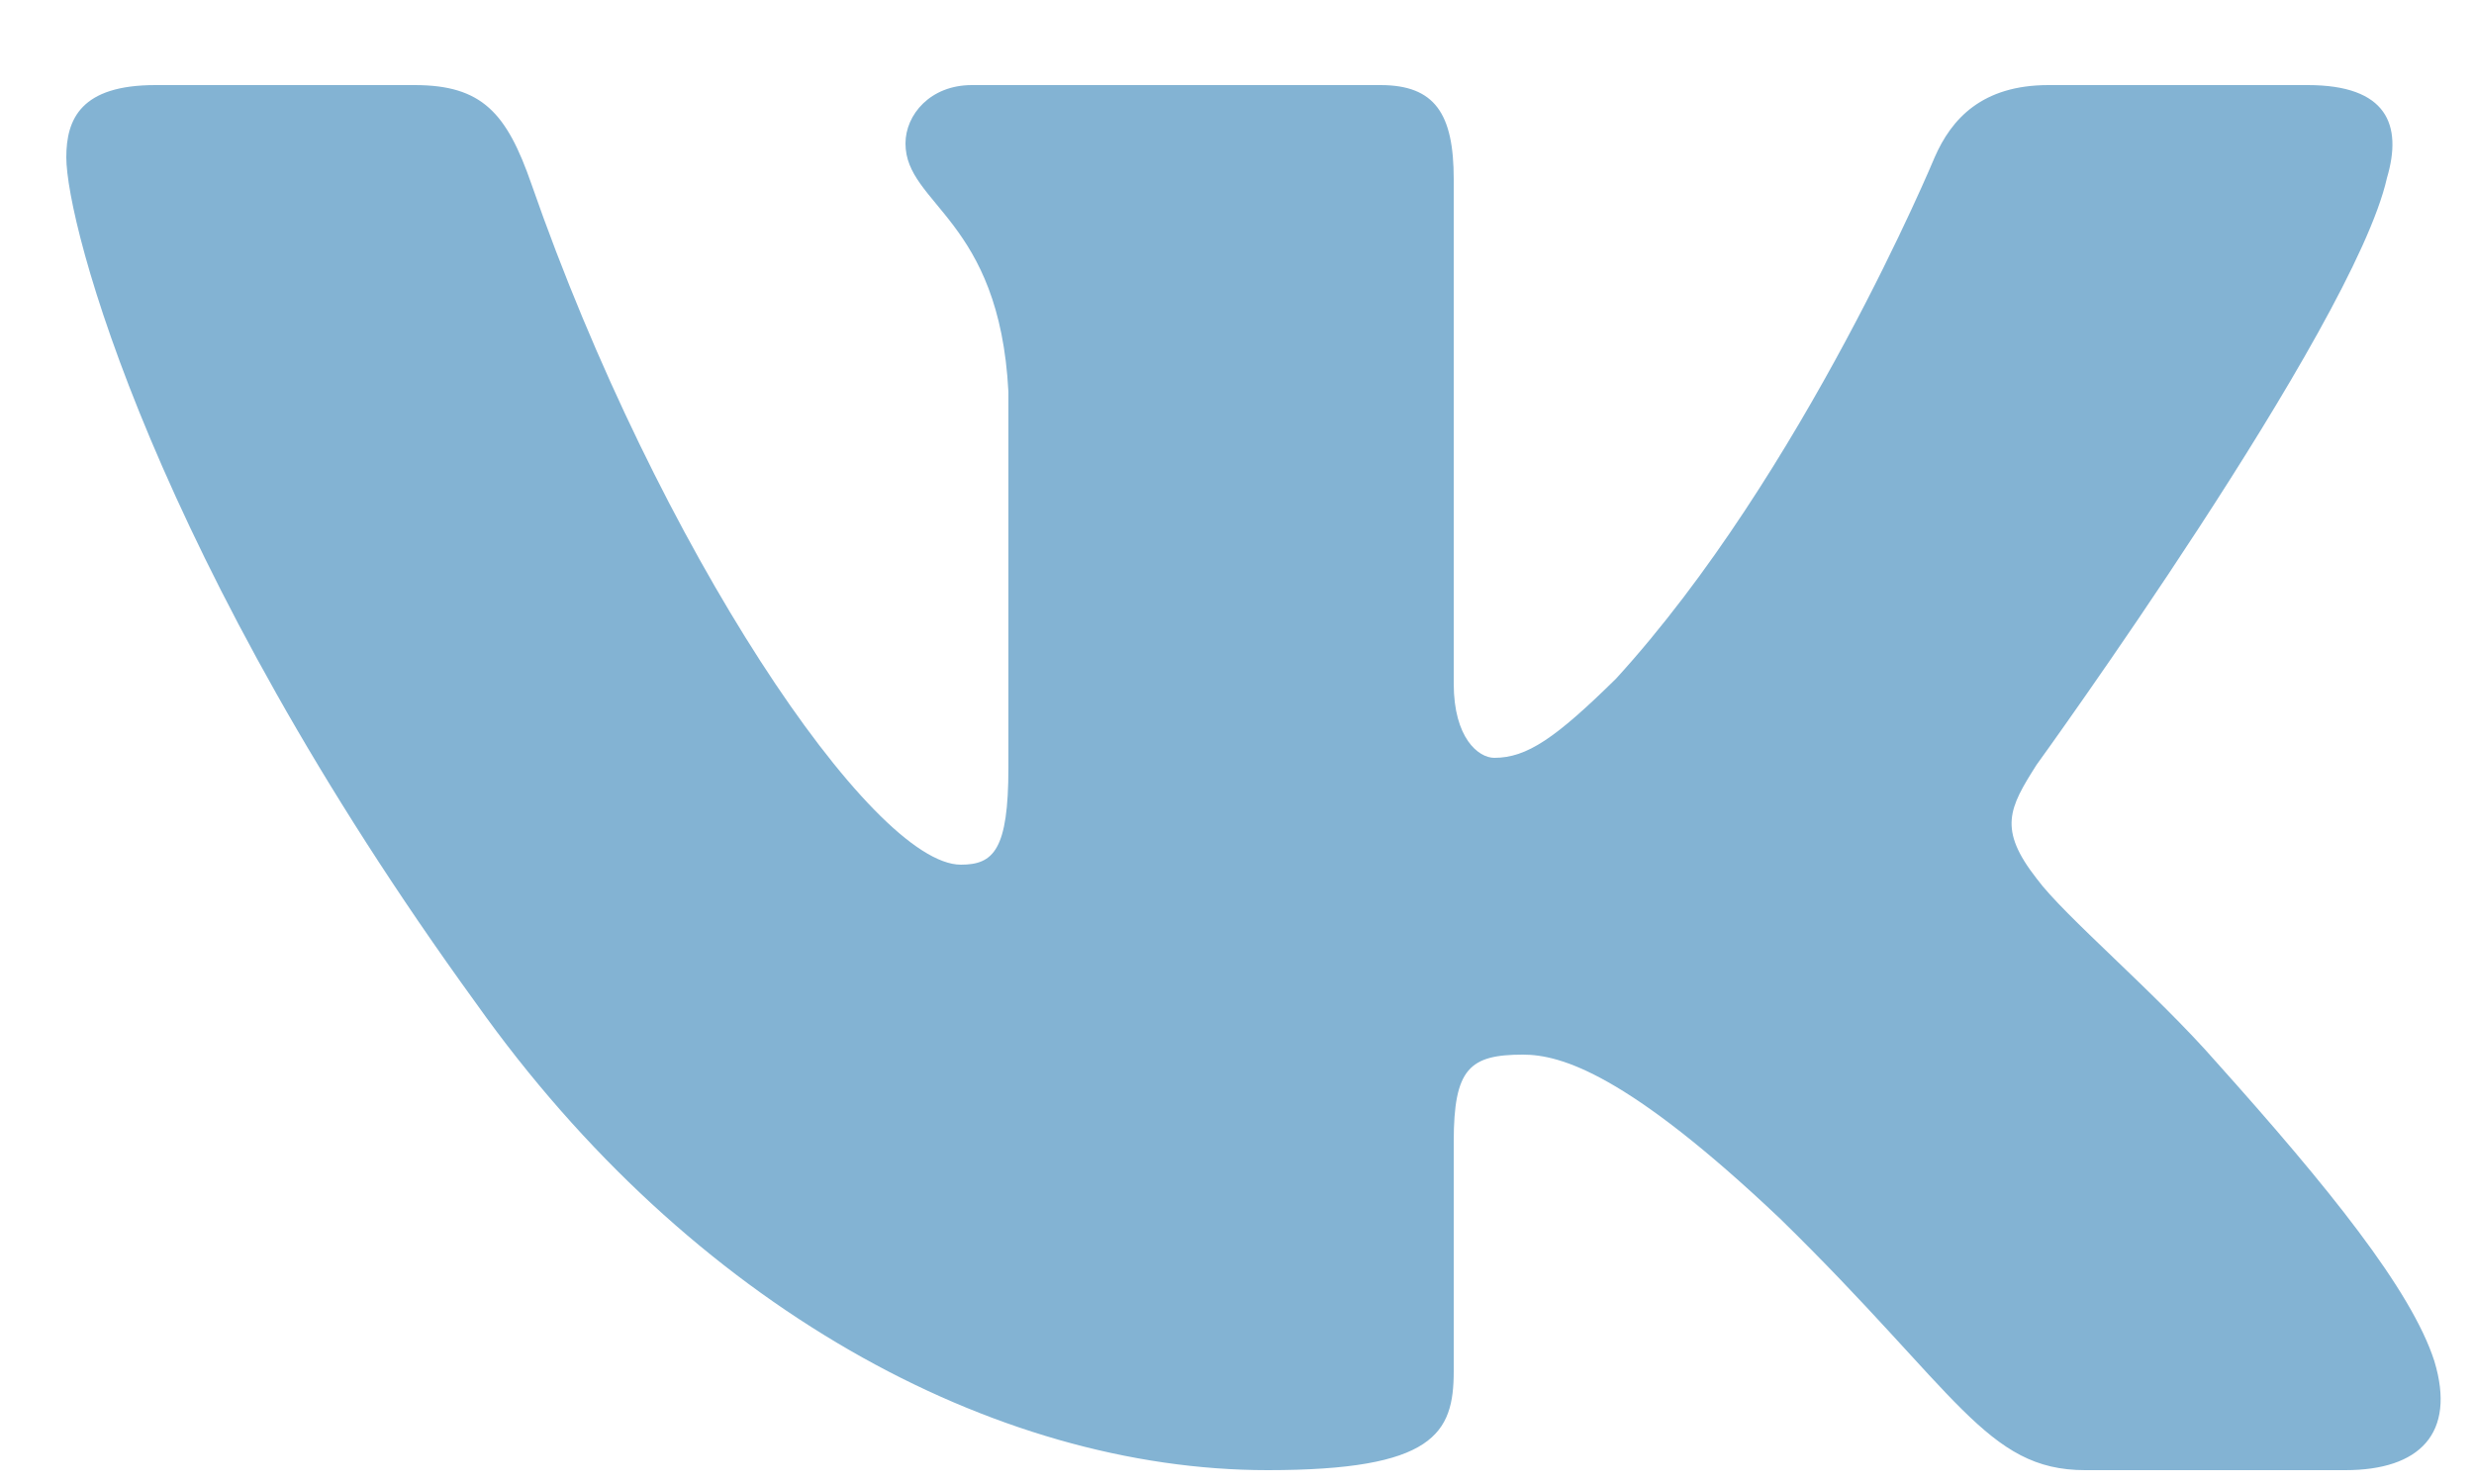
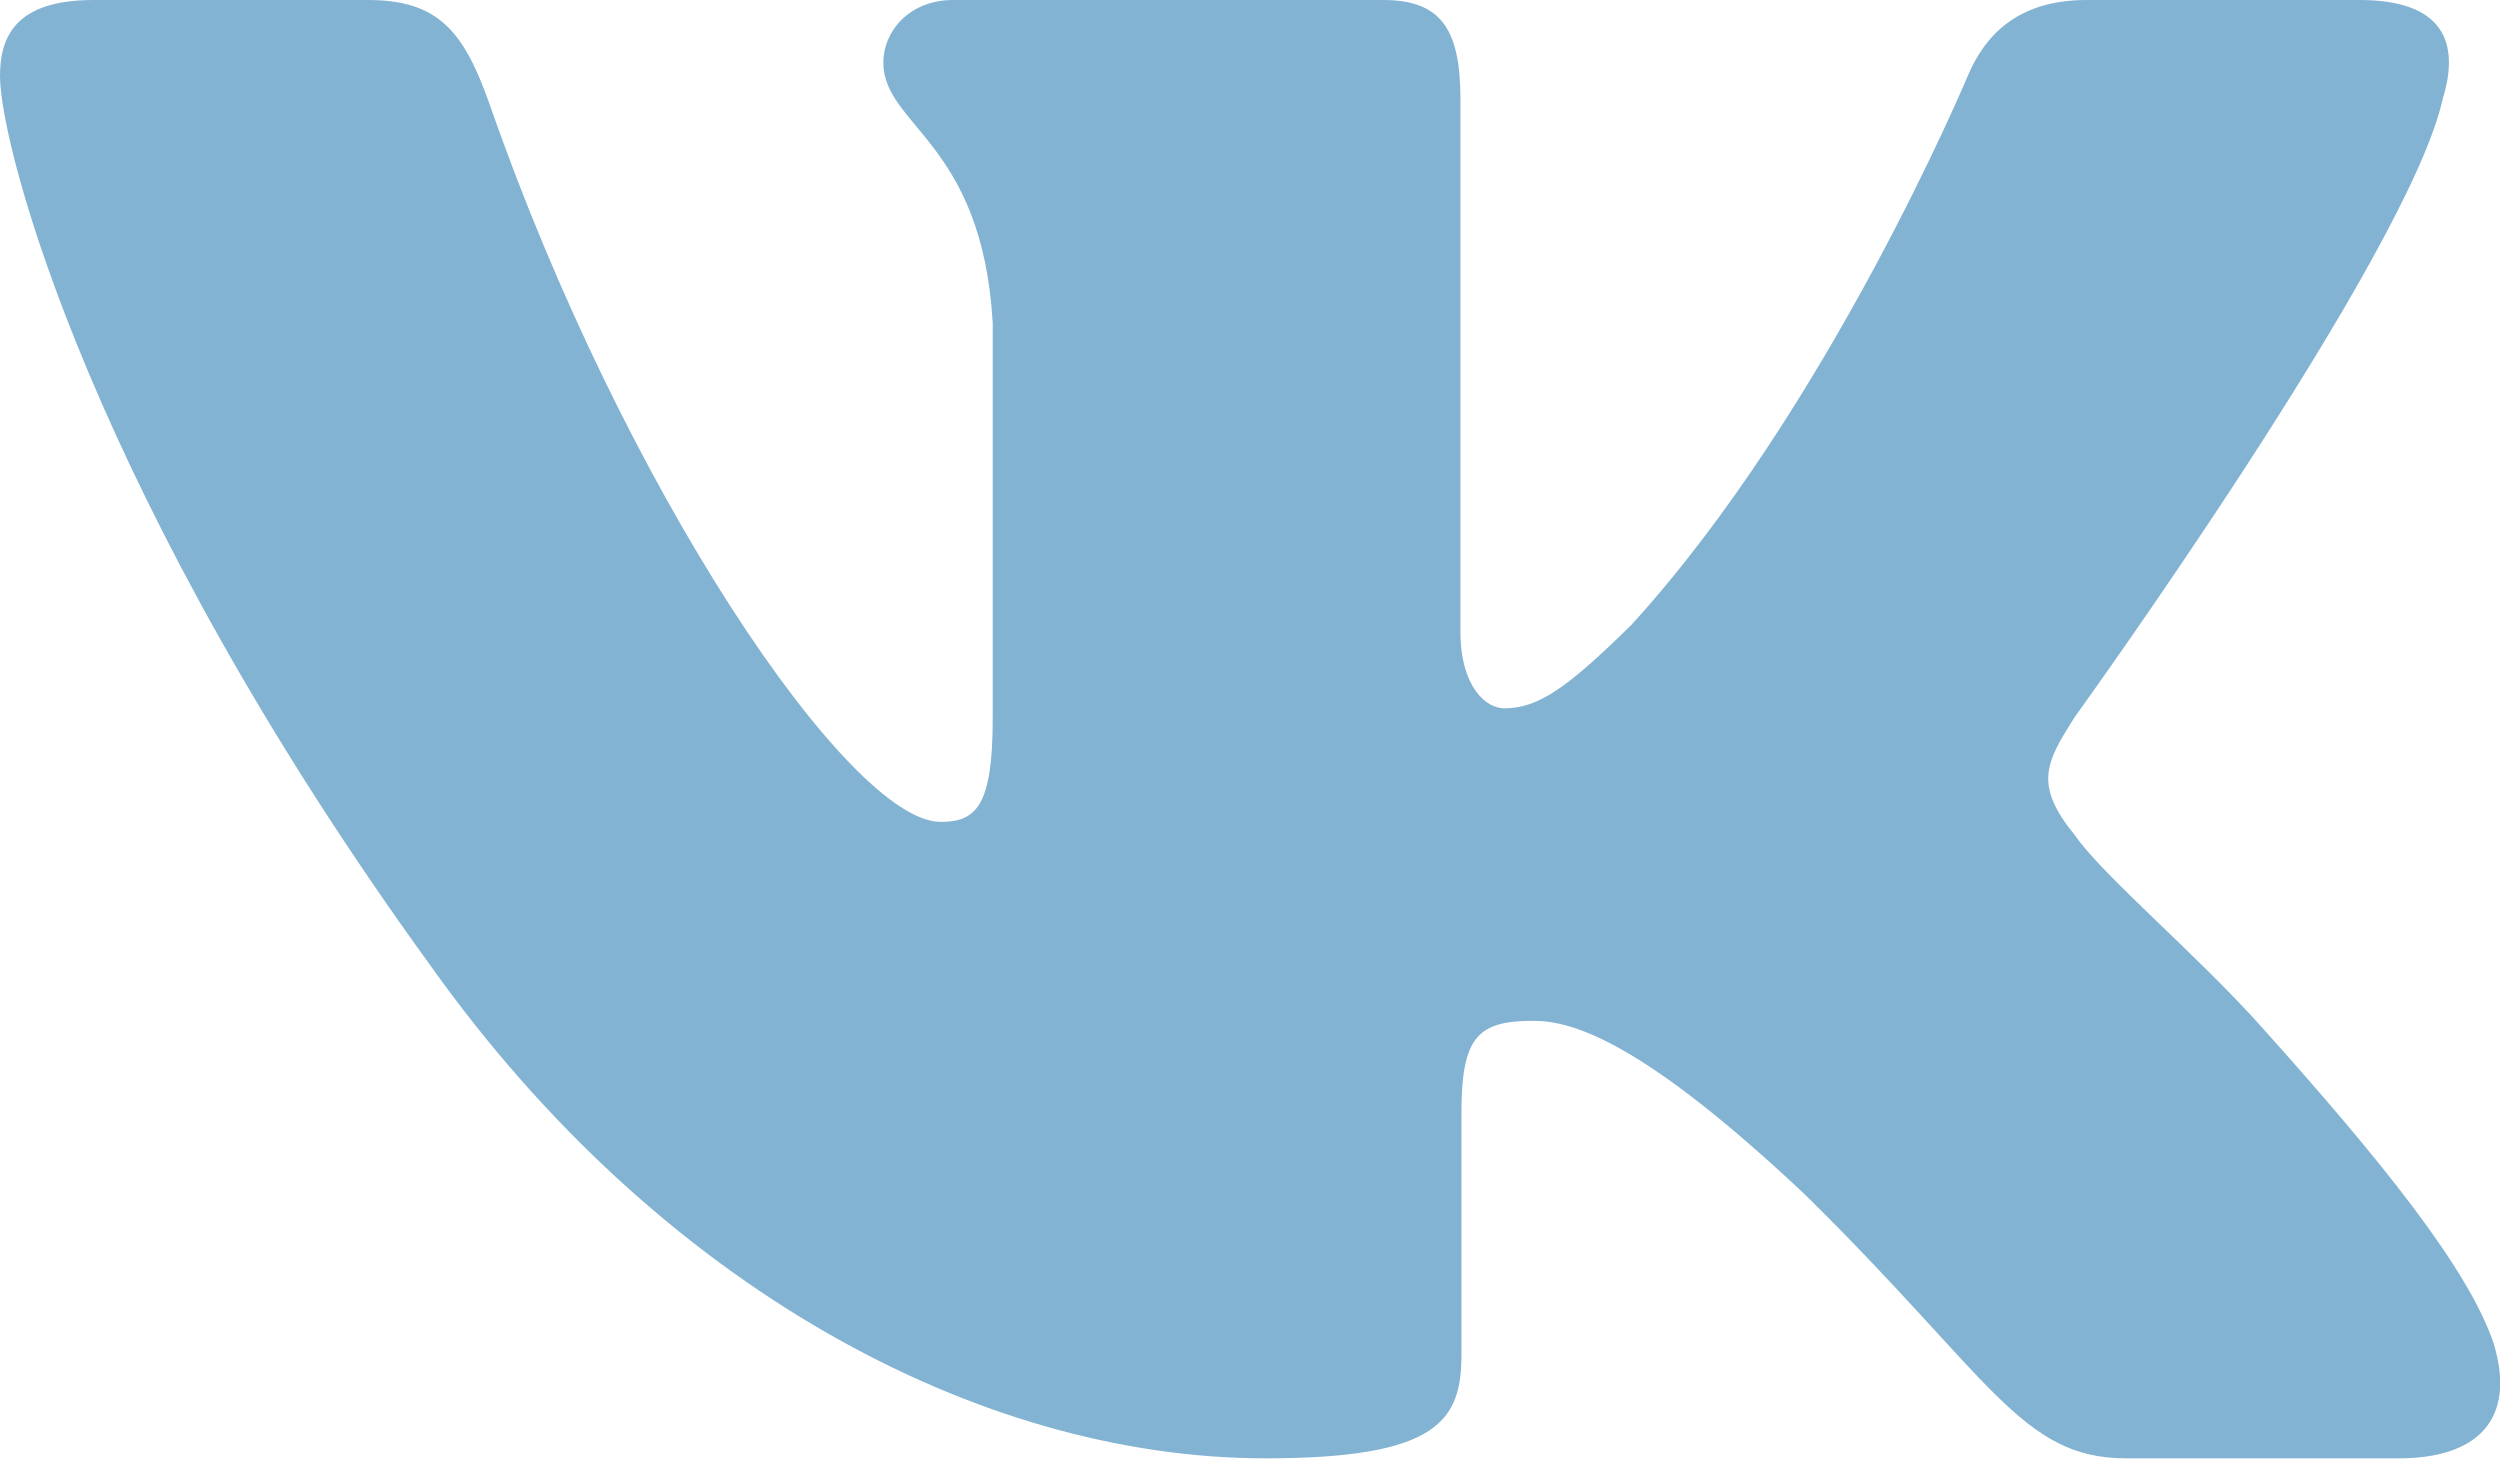
- <svg xmlns="http://www.w3.org/2000/svg" width="25" height="15" fill="none">
-   <path fill="#83B3D3" fill-rule="evenodd" d="M24.12 1.8c.16-.54 0-.94-.8-.94H20.7c-.67 0-.98.34-1.15.73 0 0-1.33 3.2-3.22 5.27-.61.6-.9.8-1.23.8-.16 0-.41-.2-.41-.75v-5.1c0-.66-.19-.95-.74-.95H9.82c-.42 0-.67.3-.67.59 0 .62.95.76 1.04 2.51v3.8c0 .83-.15.98-.48.98-.9 0-3.06-3.2-4.34-6.88-.25-.72-.5-1-1.18-1H1.57c-.75 0-.9.34-.9.73 0 .68.89 4.07 4.14 8.55 2.17 3.06 5.23 4.72 8 4.72 1.68 0 1.88-.37 1.88-1v-2.32c0-.74.16-.88.7-.88.38 0 1.05.19 2.6 1.66 1.79 1.75 2.08 2.54 3.08 2.54h2.63c.75 0 1.12-.37.9-1.1-.23-.72-1.08-1.77-2.2-3.02-.62-.71-1.54-1.48-1.82-1.86-.39-.5-.28-.71 0-1.15 0 0 3.2-4.42 3.54-5.93Z" clip-rule="evenodd" />
+ <svg xmlns="http://www.w3.org/2000/svg" fill="none" viewBox="0 0 24 14">
+   <path fill="#83B3D3" fill-rule="evenodd" d="M23.45.95c.17-.55 0-.95-.8-.95h-2.62c-.67 0-.98.35-1.14.73 0 0-1.34 3.2-3.23 5.27-.61.6-.89.8-1.22.8-.17 0-.42-.2-.42-.74V.95c0-.66-.18-.95-.74-.95H9.15c-.42 0-.67.3-.67.6 0 .61.95.76 1.05 2.5v3.8c0 .84-.16.99-.5.99-.88 0-3.05-3.21-4.33-6.89-.25-.71-.5-1-1.17-1H.9C.15 0 0 .35 0 .73c0 .68.89 4.07 4.14 8.55C6.32 12.34 9.38 14 12.15 14c1.67 0 1.88-.37 1.88-1v-2.32c0-.73.16-.88.69-.88.38 0 1.05.2 2.61 1.67C19.11 13.22 19.4 14 20.41 14h2.62c.75 0 1.13-.37.91-1.1-.24-.72-1.09-1.77-2.21-3.02-.62-.7-1.54-1.47-1.81-1.86-.4-.49-.28-.7 0-1.14 0 0 3.2-4.43 3.53-5.93Z" clip-rule="evenodd" />
</svg>
